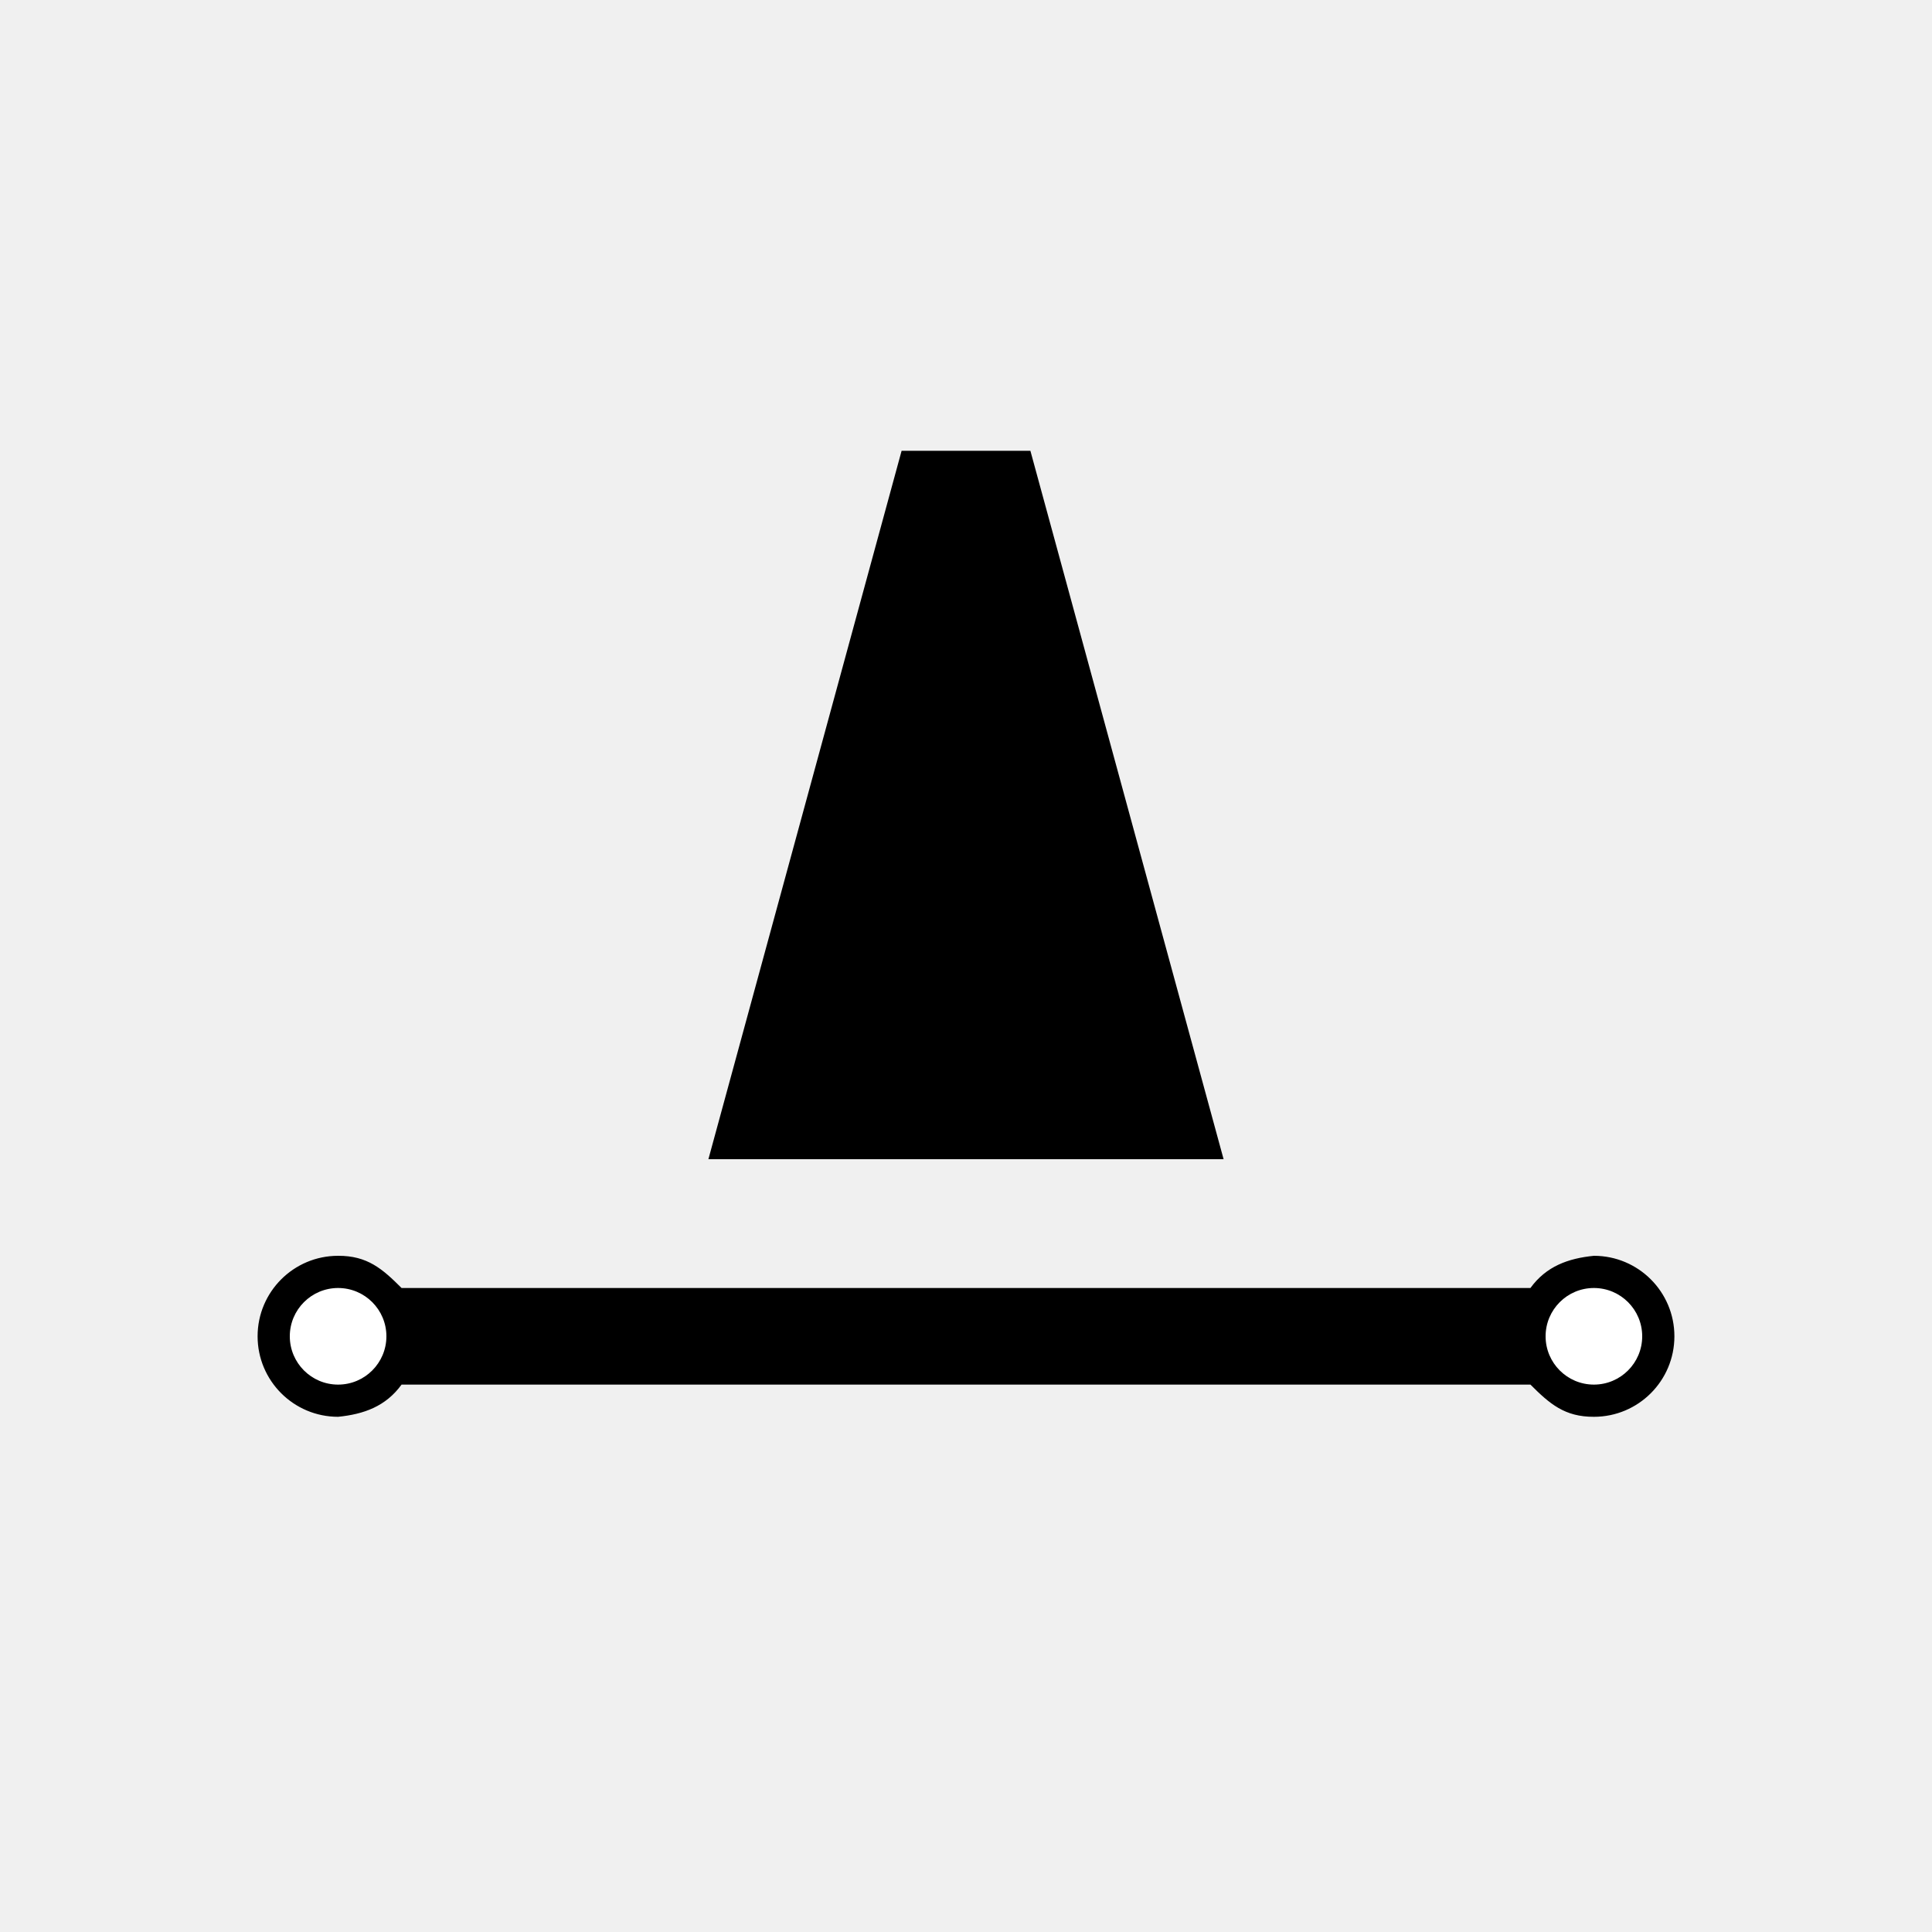
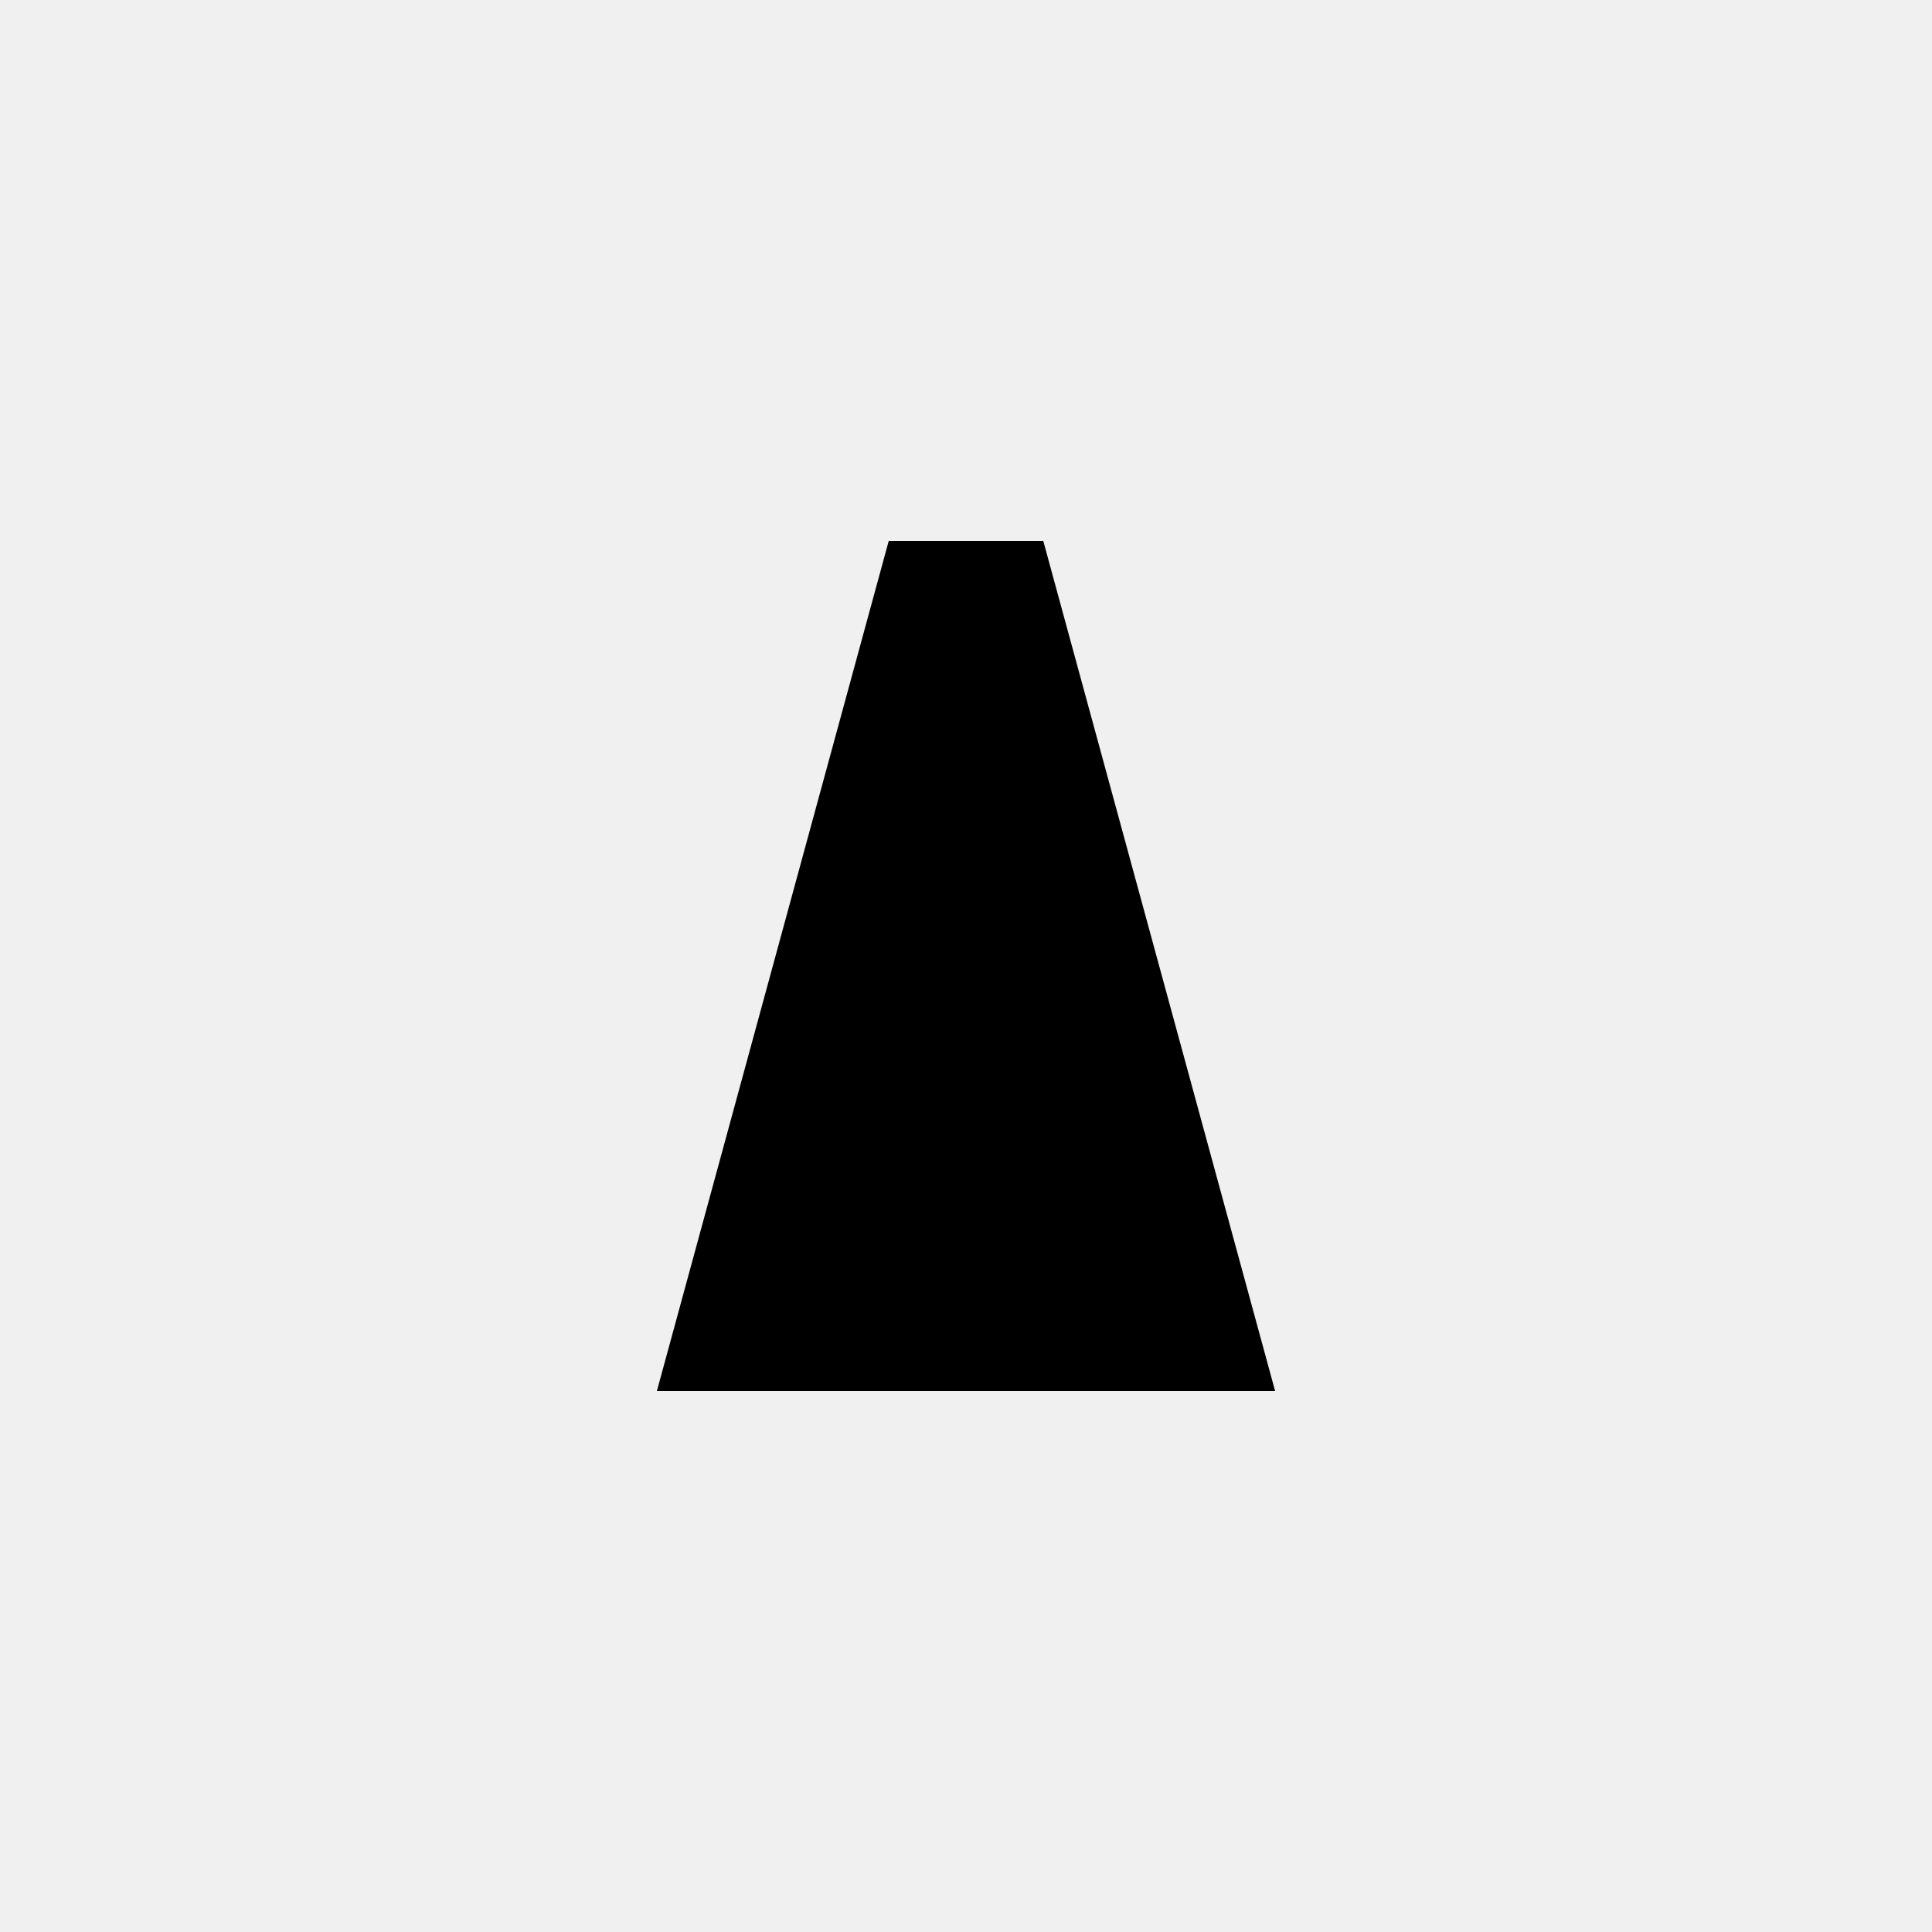
- <svg xmlns="http://www.w3.org/2000/svg" version="1.1" x="0" y="0" width="60" height="60" viewBox="0 0 60 60">
-   <path d="M49.5,39 C50.881,39 52,40.119 52,41.5 C52,42.881 50.881,44 49.5,44 C48.593,44.004 48.127,43.598 47.529,43 L12.471,43 C11.978,43.678 11.297,43.92 10.5,44 C9.119,44 8,42.881 8,41.5 C8,40.119 9.119,39 10.5,39 C11.407,38.996 11.873,39.402 12.471,40 L47.529,40 C48.022,39.322 48.703,39.08 49.5,39 z" fill="currentColor" id="highway-path-stroke1" />
-   <path d="M16,41 L16,42 L12.95,42 L13,41.5 L12.95,41 L16,41 z M27,41 L22,41 L22,42 L27,42 L27,41 z M38,41 L33,41 L33,42 L38,42 L38,41 z M47.05,41 L44,41 L44,42 L47.05,42 L47,41.5 L47.05,41 z" fill="inherit" id="highway-path-dashes" />
-   <path d="M51,41.5 C51,42.328 50.328,43 49.5,43 C48.672,43 48,42.328 48,41.5 C48,40.672 48.672,40 49.5,40 C50.328,40 51,40.672 51,41.5 z" fill="#FFFFFF" />
-   <path d="M12,41.5 C12,42.328 11.328,43 10.5,43 C9.672,43 9,42.328 9,41.5 C9,40.672 9.672,40 10.5,40 C11.328,40 12,40.672 12,41.5 z" fill="#FFFFFF" />
+ <svg xmlns="http://www.w3.org/2000/svg" version="1.1" x="0" y="0" width="50" height="50" viewBox="5 0 50 50">
  <path d="M22,36 L25,25 L28,14 L32,14 L35,25 L38,36 z" fill="currentColor" id="highway-path-stroke2" />
</svg>
